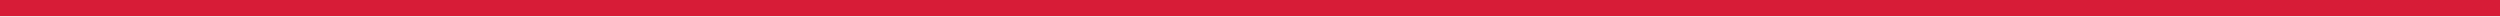
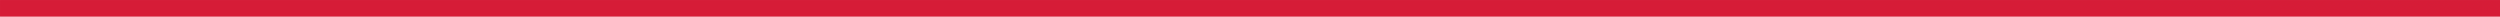
- <svg xmlns="http://www.w3.org/2000/svg" width="310" height="2" viewBox="0 0 82.021 0.529" version="1.1" id="svg1">
+ <svg xmlns="http://www.w3.org/2000/svg" width="300" height="2" viewBox="0 0 79.375 0.529" version="1.1" id="svg1">
  <defs id="defs1">
    <filter style="color-interpolation-filters:sRGB" id="filter144" x="-0.062" y="-0.049" width="1.124" height="1.097">
      <feGaussianBlur stdDeviation="0.3 0.3" result="blur" id="feGaussianBlur144" />
    </filter>
    <filter style="color-interpolation-filters:sRGB" id="filter143" x="-0.062" y="-0.049" width="1.124" height="1.097">
      <feGaussianBlur stdDeviation="0.3 0.3" result="blur" id="feGaussianBlur143" />
    </filter>
  </defs>
  <g id="layer1" transform="translate(-41.53958,-139.2168)">
    <g id="g161" transform="translate(-3.141168,-409.6329)">
-       <rect style="fill:#d61c37;fill-opacity:1;fill-rule:evenodd;stroke:none;stroke-width:0.591;stroke-linecap:square;stroke-linejoin:round;stroke-dasharray:none;stroke-opacity:1" id="rect75" width="82.021" height="0.529" x="44.681" y="548.85" />
+       <rect style="fill:#d61c37;fill-opacity:1;fill-rule:evenodd;stroke:none;stroke-width:0.582;stroke-linecap:square;stroke-linejoin:round;stroke-dasharray:none;stroke-opacity:1" id="rect75" width="79.375" height="0.529" x="44.681" y="548.85" />
    </g>
  </g>
</svg>
